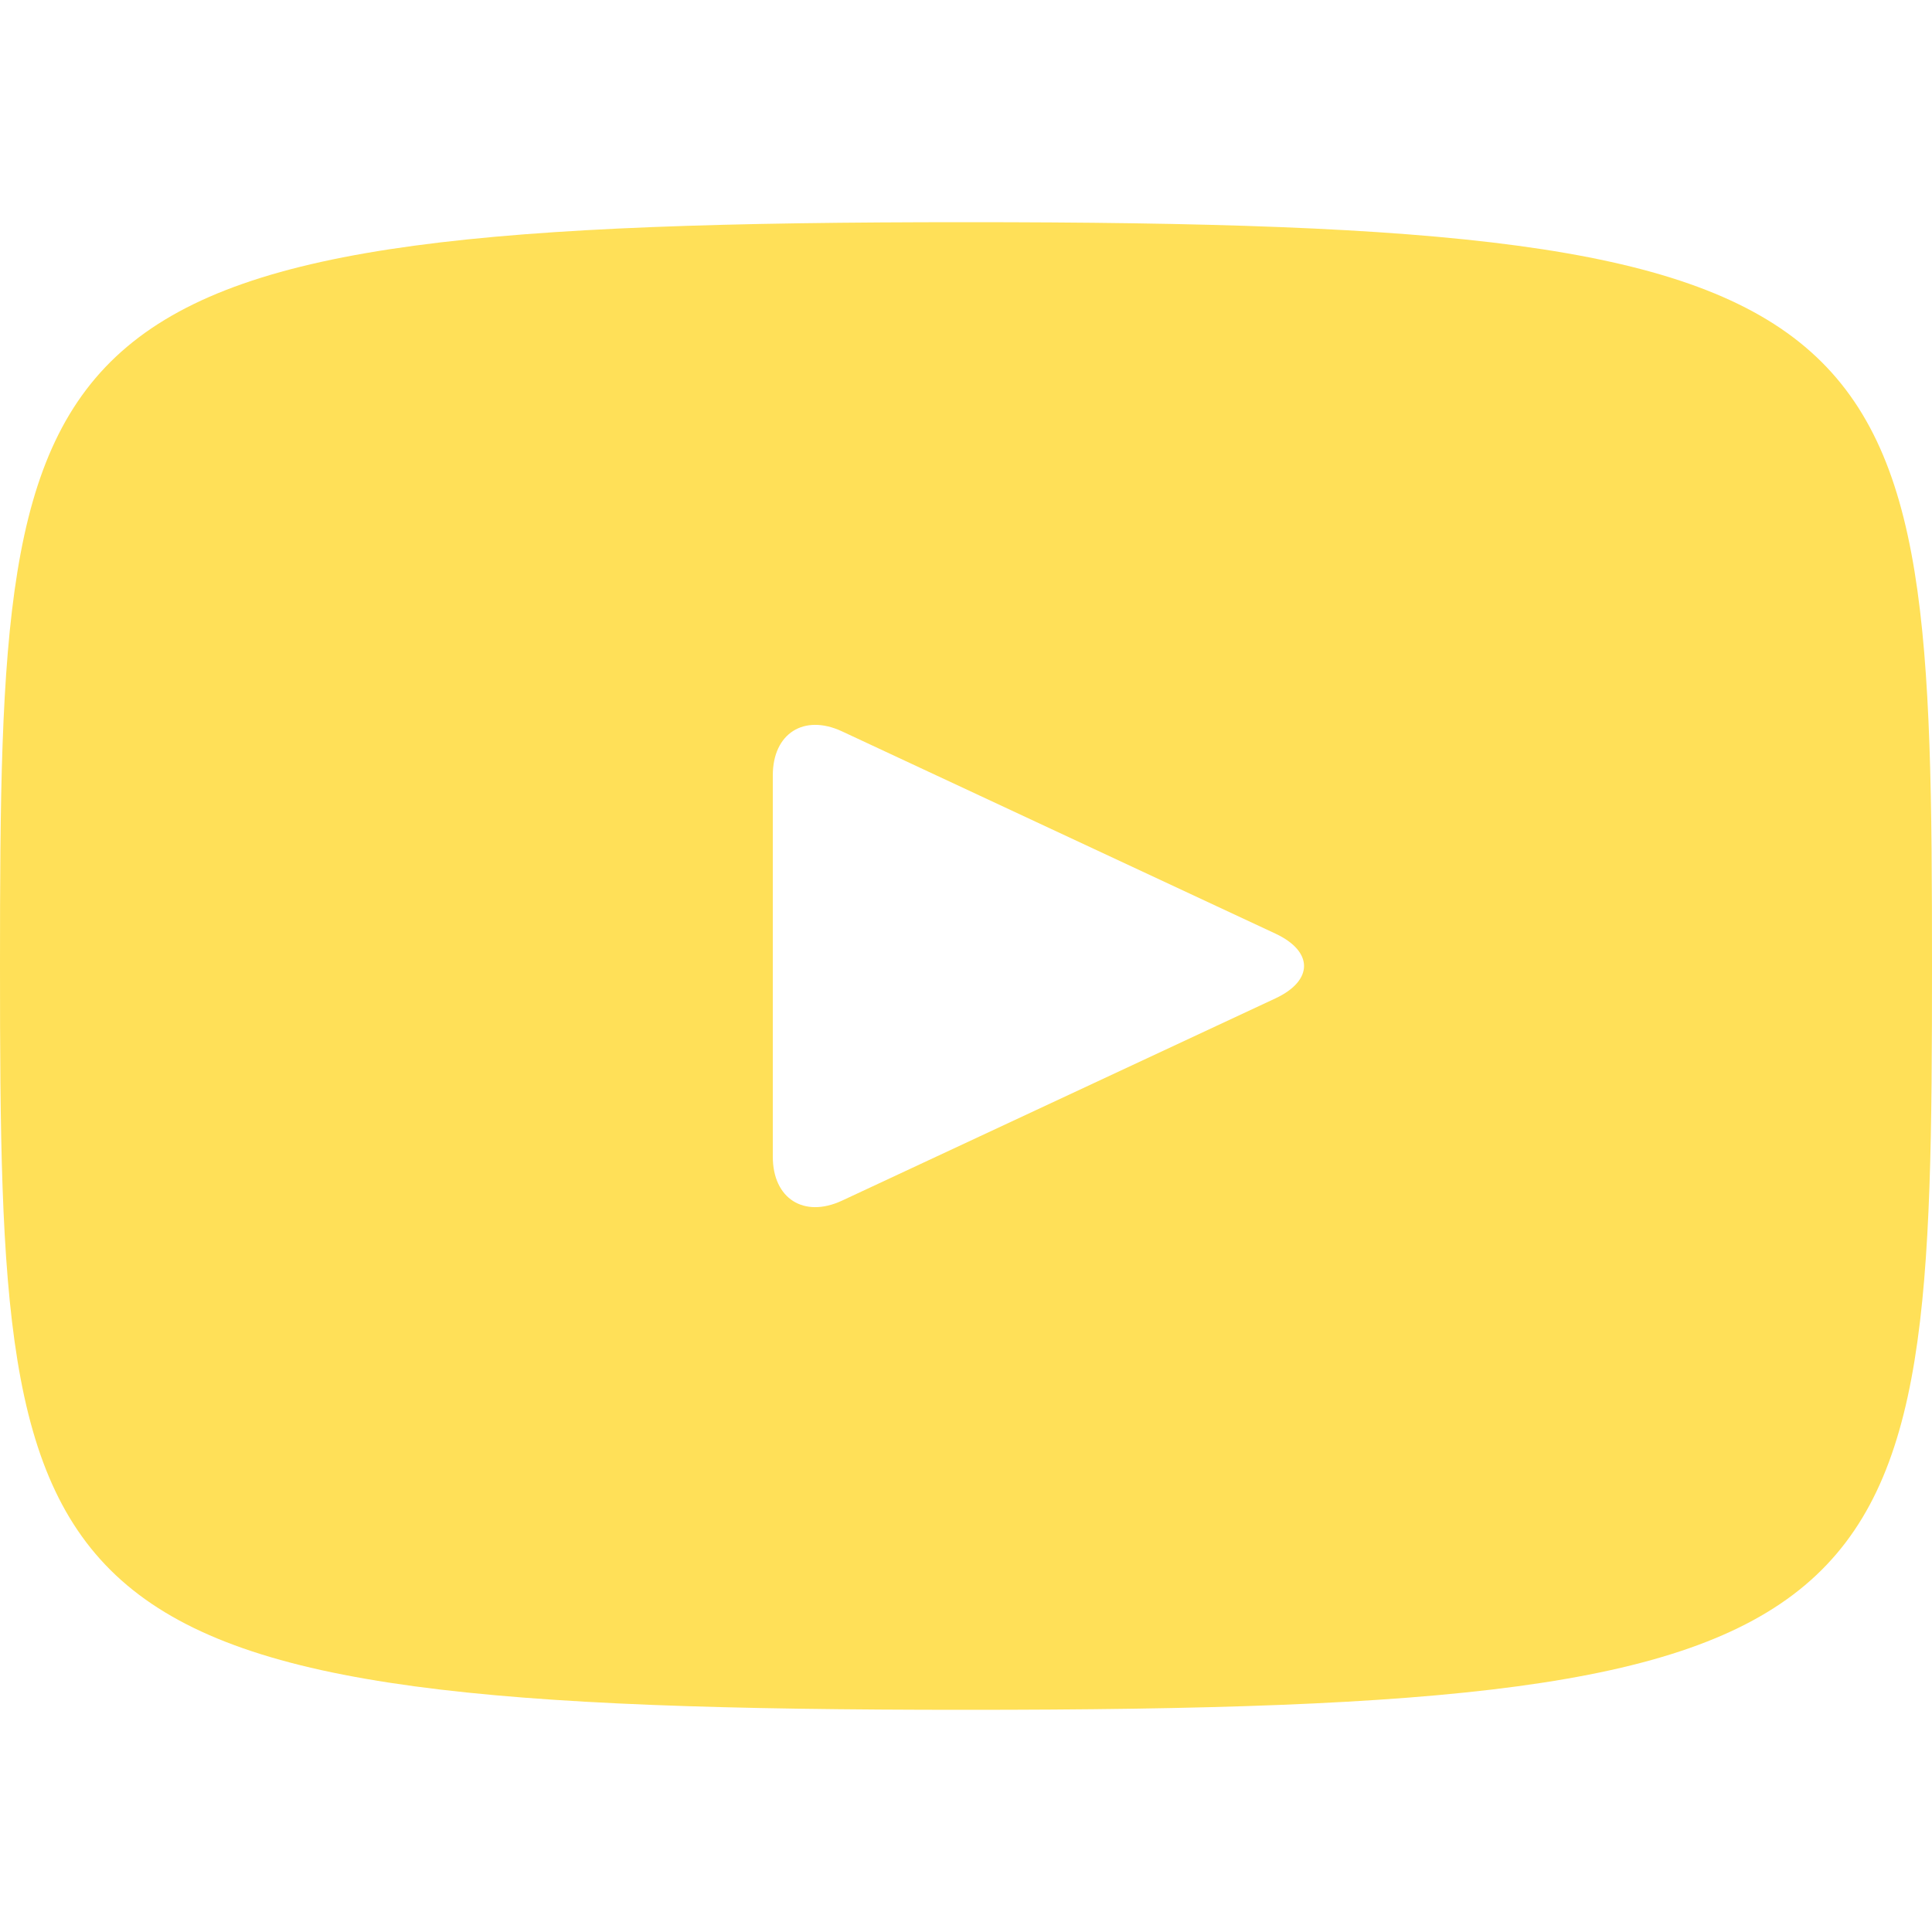
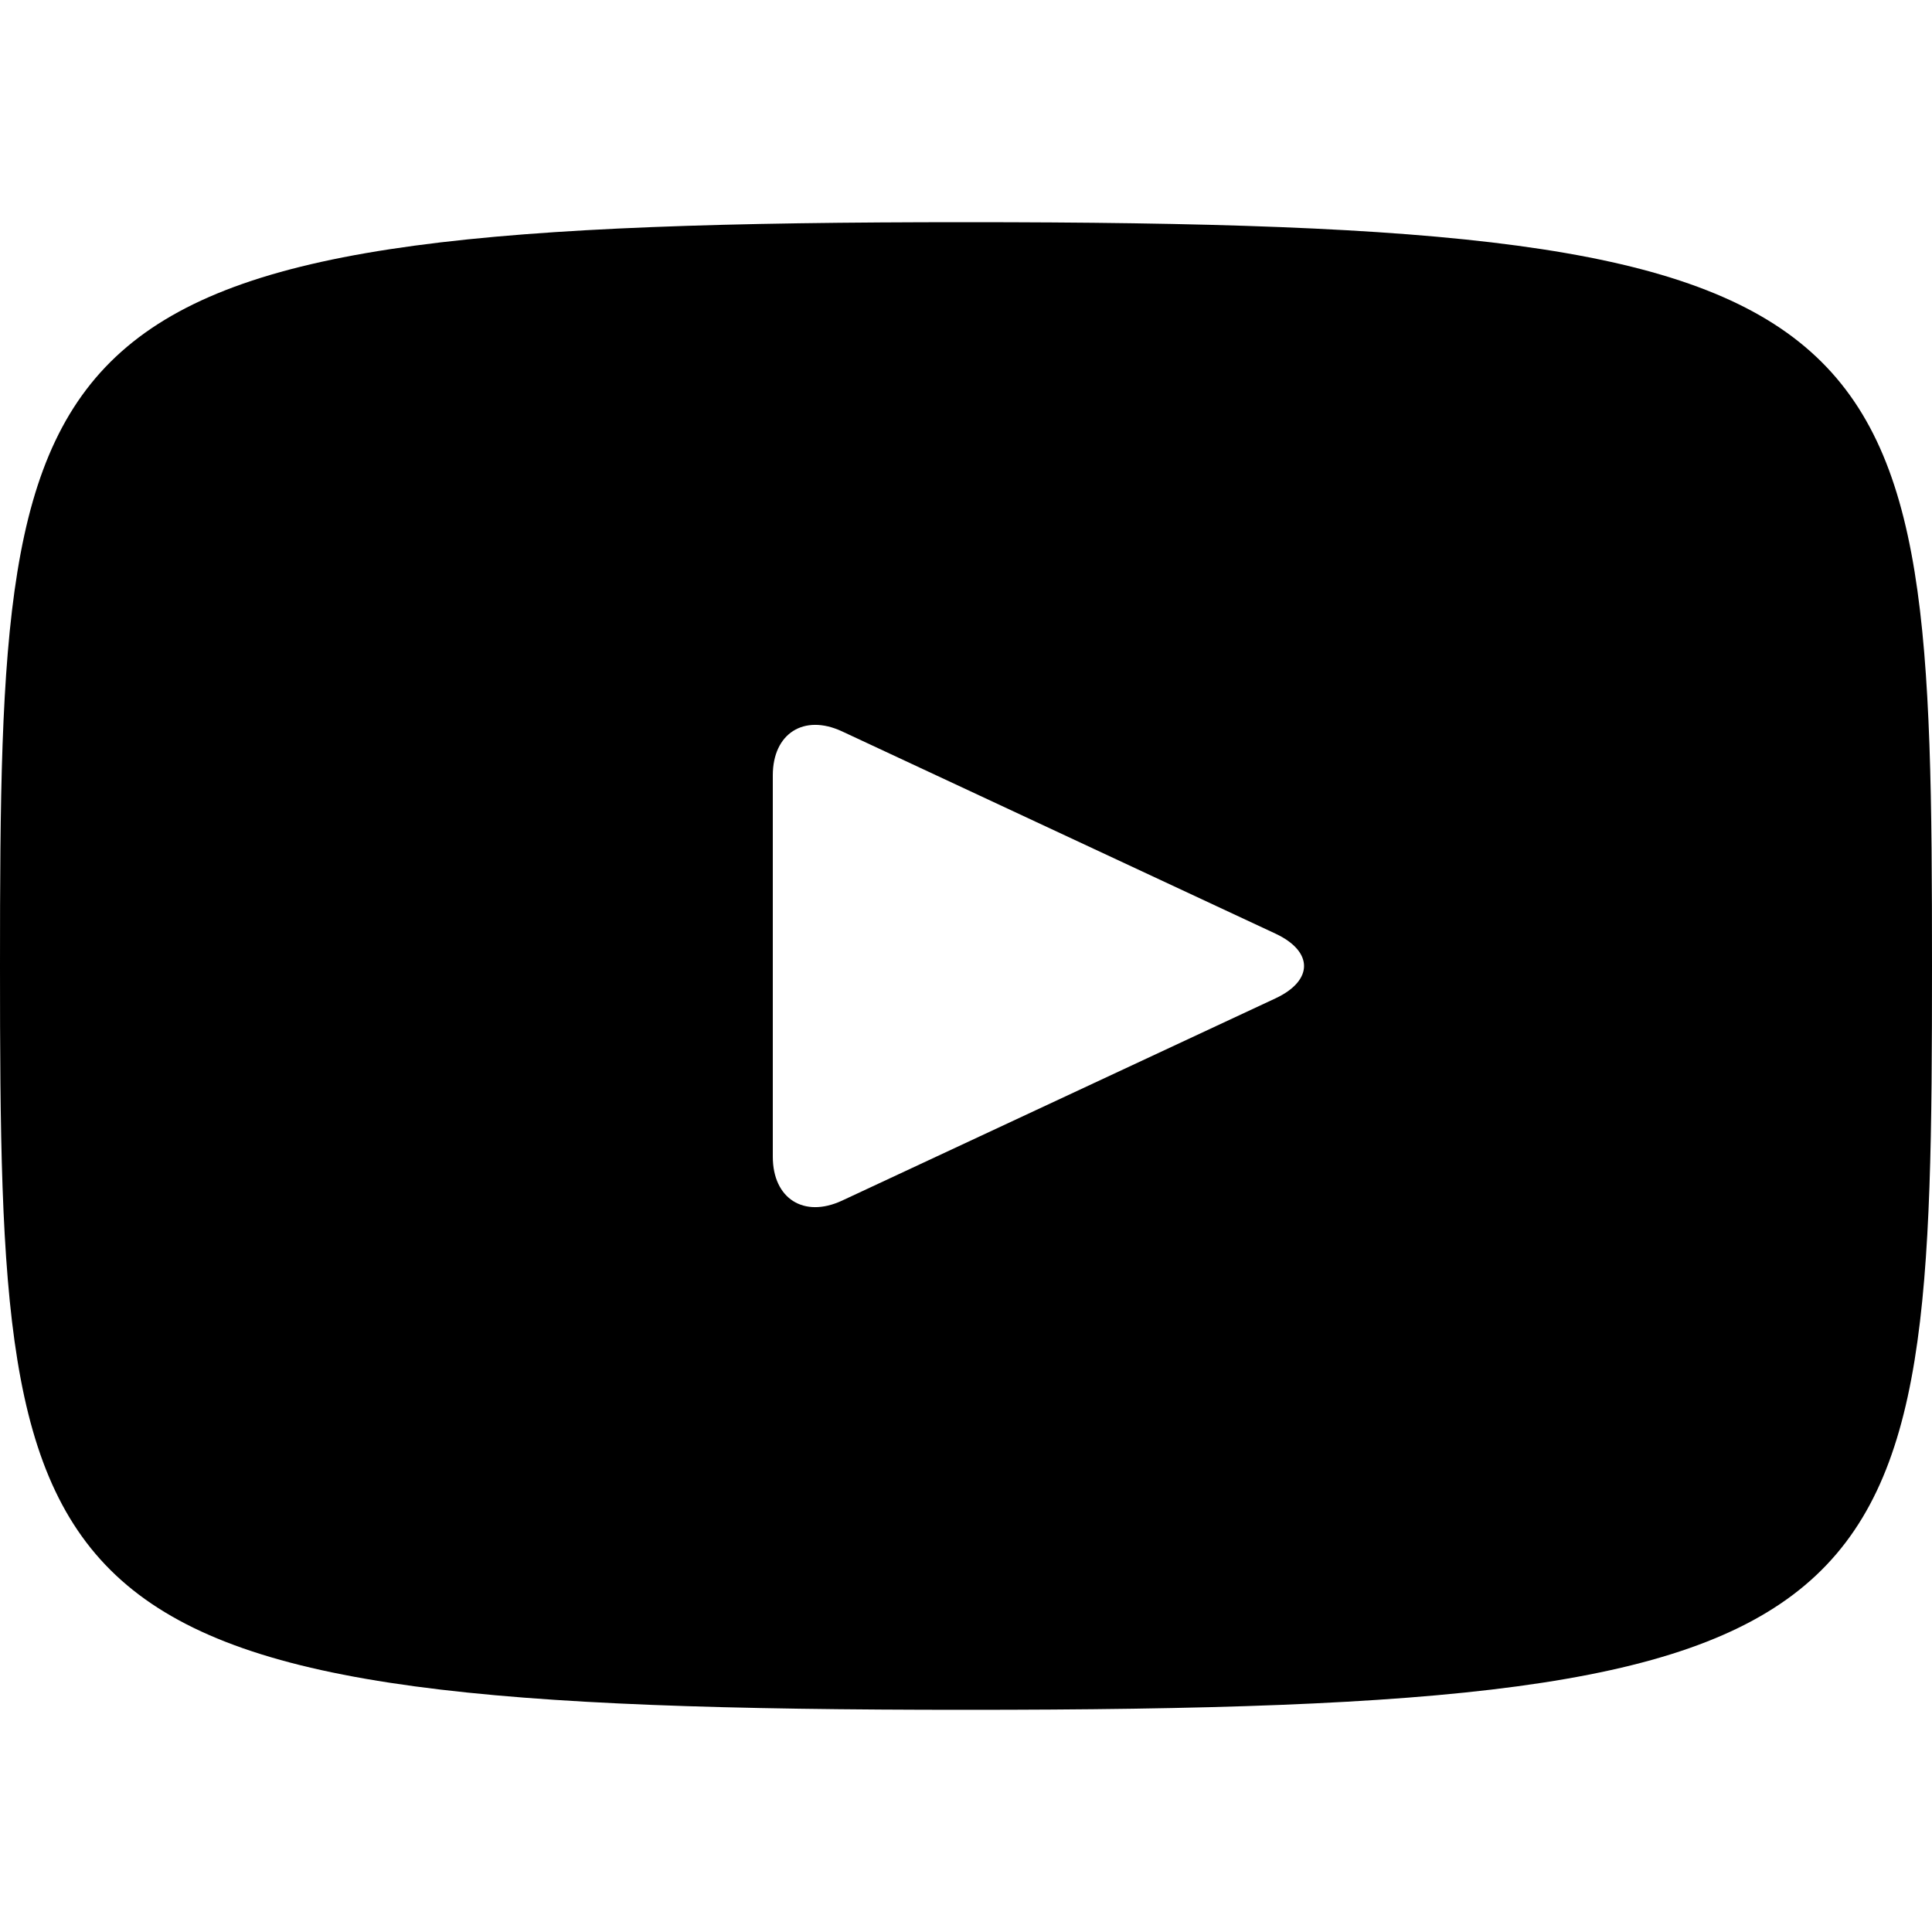
- <svg xmlns="http://www.w3.org/2000/svg" width="25" height="25" viewBox="0 0 25 25" fill="none">
-   <path d="M12.5 2.875C0.215 2.875 0 3.967 0 12.5C0 21.032 0.215 22.125 12.5 22.125C24.785 22.125 25 21.032 25 12.5C25 3.967 24.785 2.875 12.5 2.875ZM16.506 12.918L10.894 15.537C10.402 15.765 10 15.51 10 14.967V10.033C10 9.491 10.402 9.235 10.894 9.463L16.506 12.082C16.997 12.312 16.997 12.688 16.506 12.918Z" fill="#FFE058" />
+ <svg xmlns="http://www.w3.org/2000/svg" width="25" height="25" viewBox="0 0 25 25">
+   <path d="M12.5 2.875C0.215 2.875 0 3.967 0 12.5C0 21.032 0.215 22.125 12.5 22.125C24.785 22.125 25 21.032 25 12.5C25 3.967 24.785 2.875 12.5 2.875ZM16.506 12.918L10.894 15.537C10.402 15.765 10 15.51 10 14.967V10.033C10 9.491 10.402 9.235 10.894 9.463L16.506 12.082C16.997 12.312 16.997 12.688 16.506 12.918Z" />
</svg>
